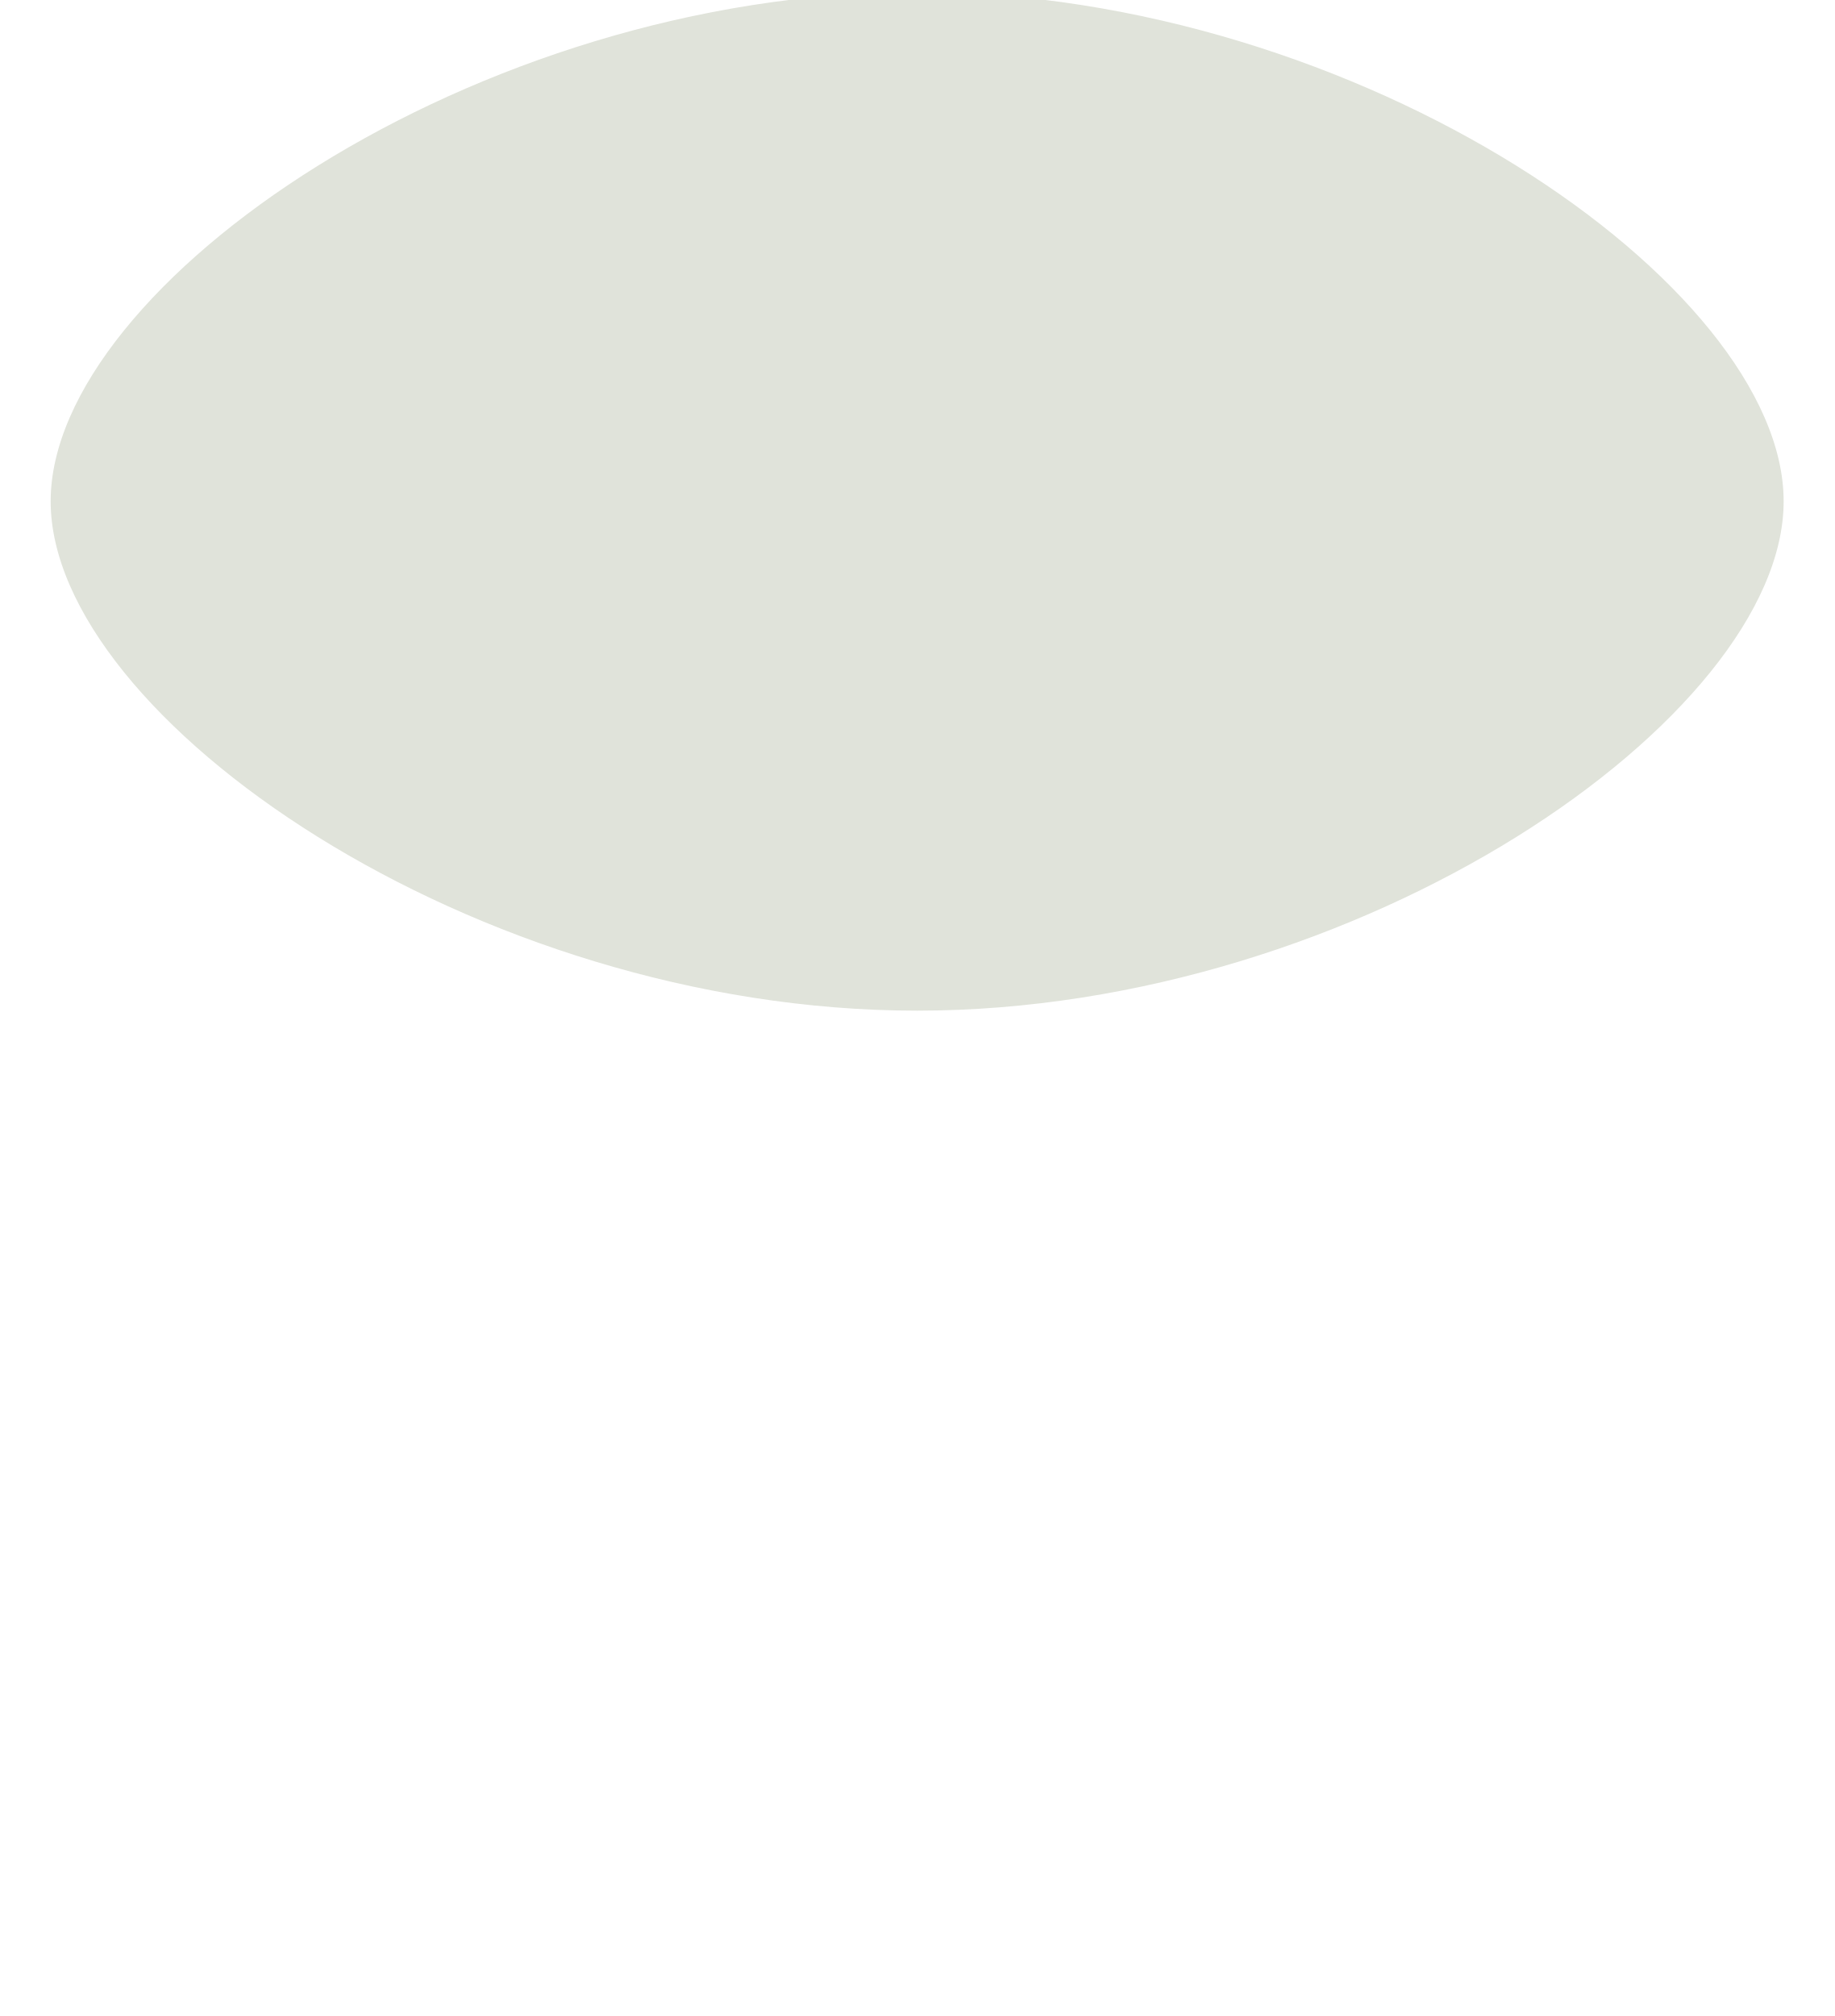
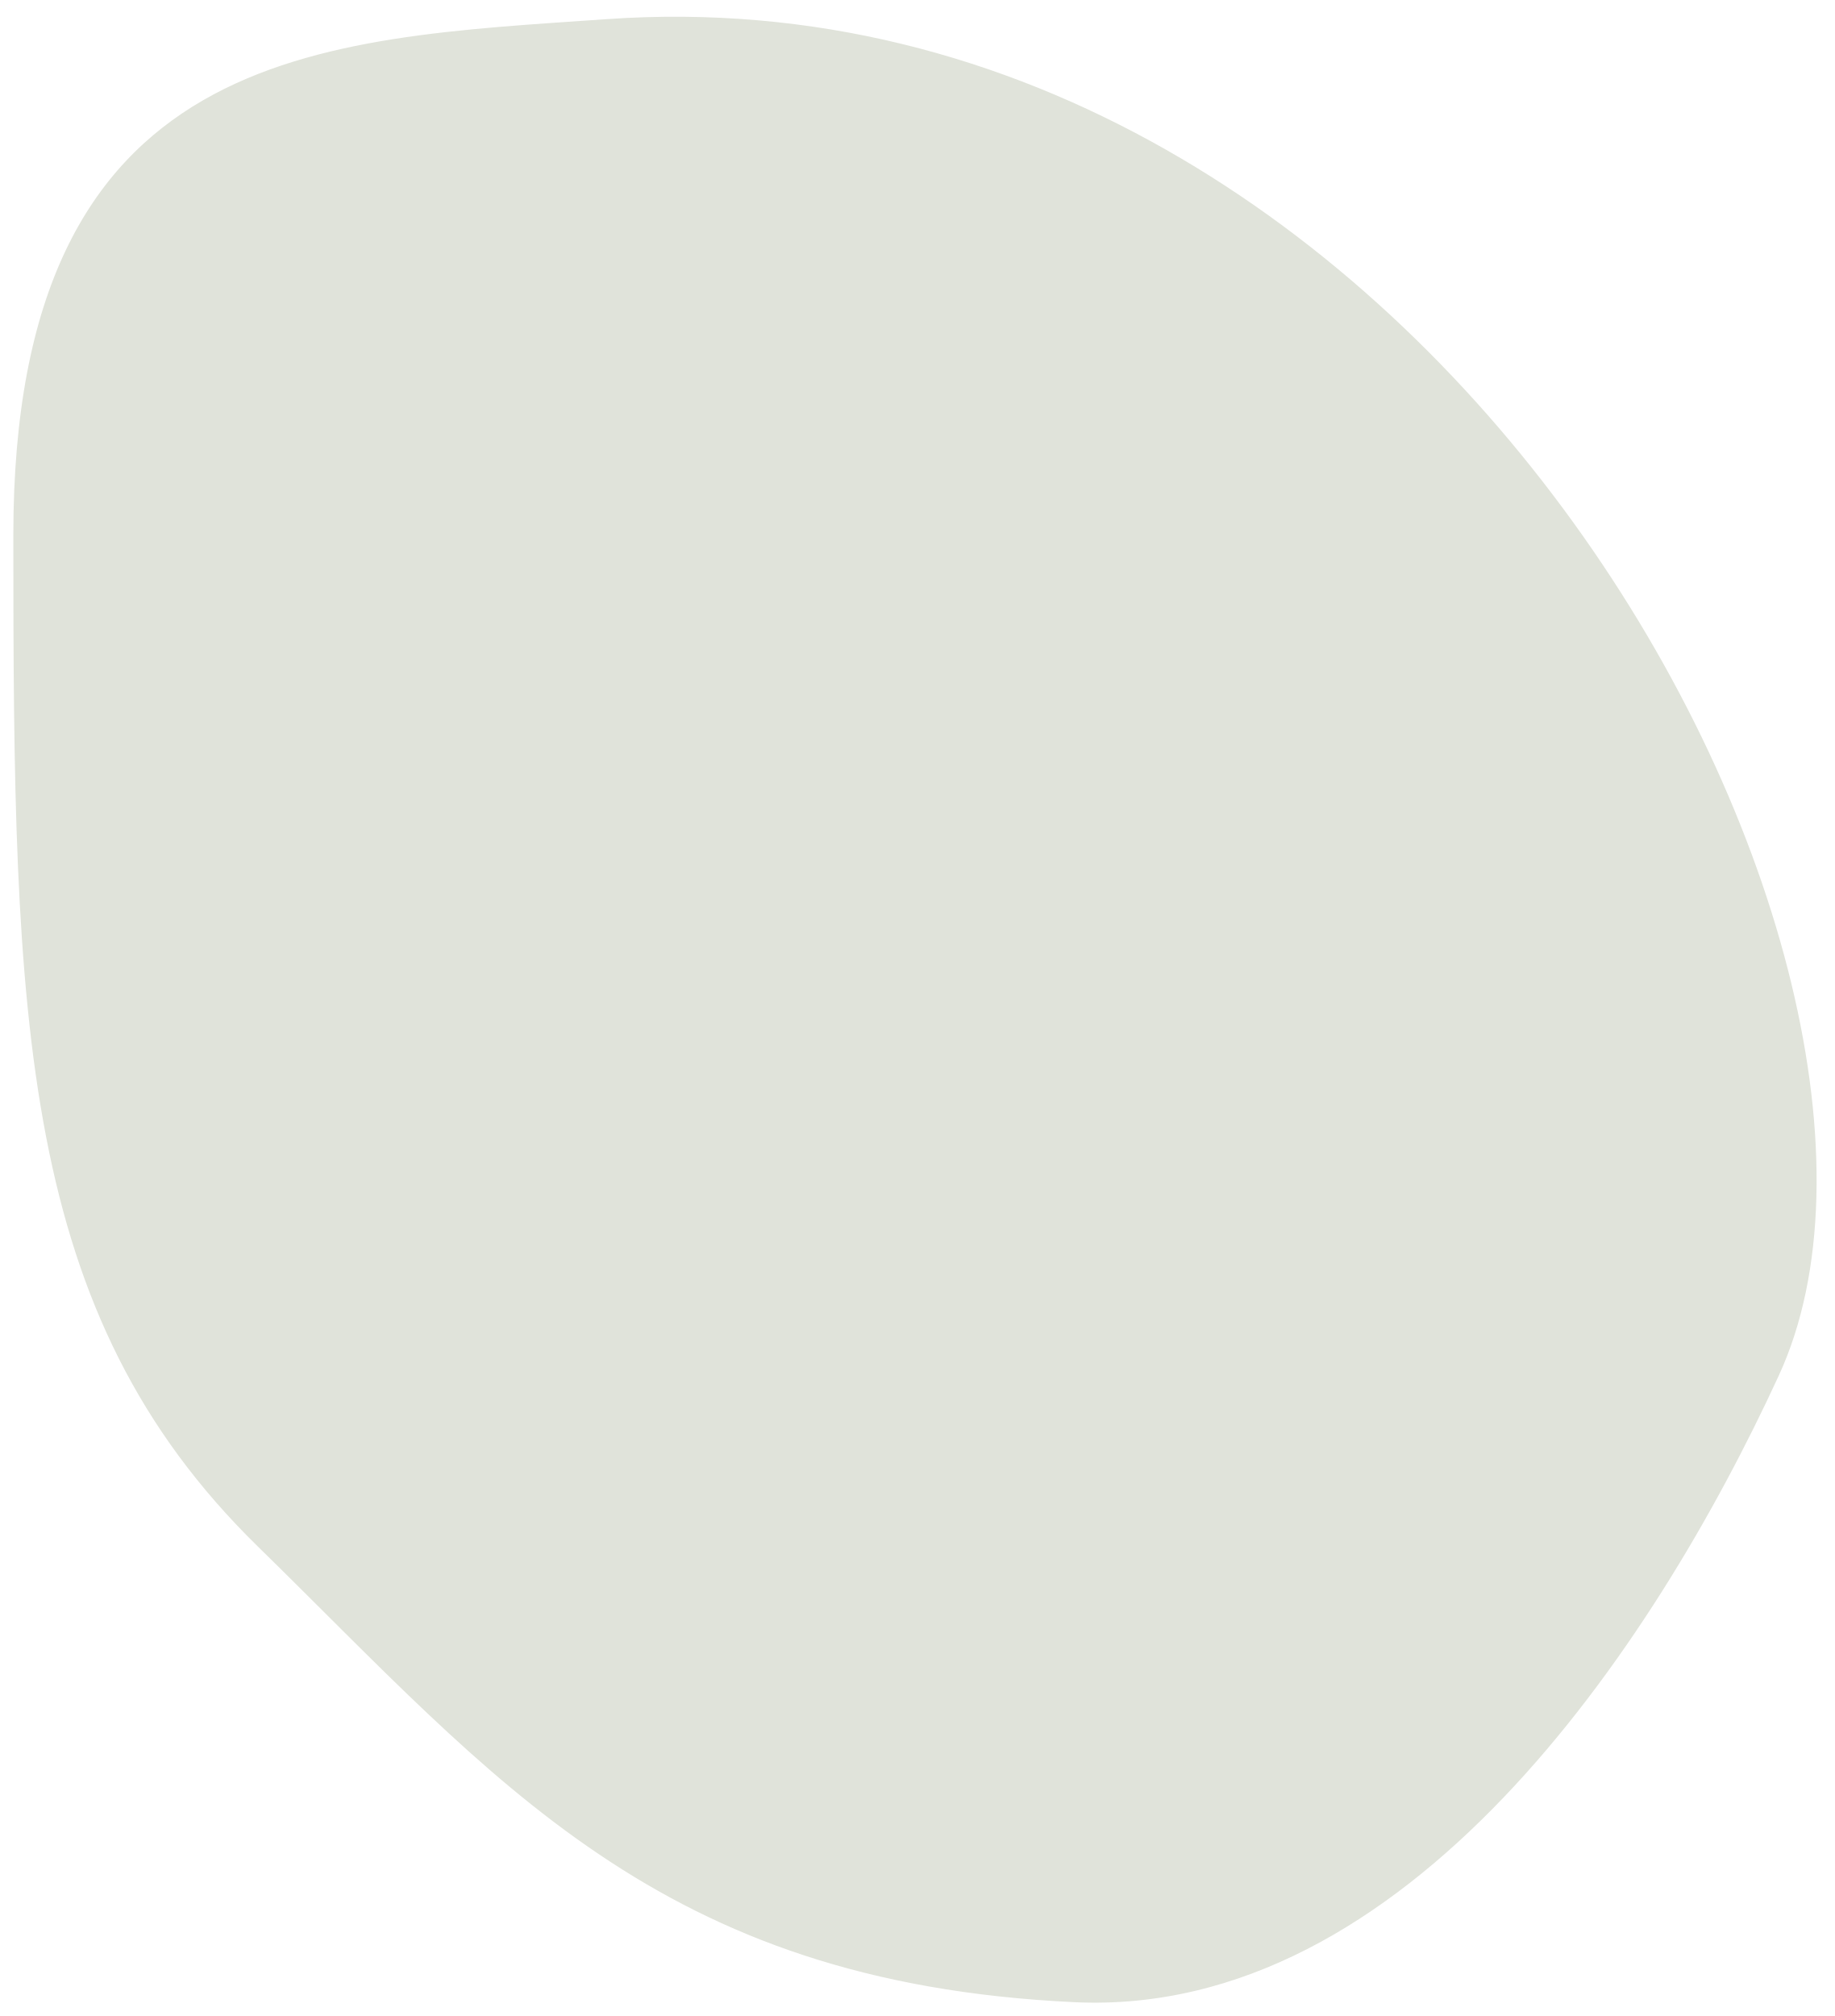
<svg xmlns="http://www.w3.org/2000/svg" width="344" height="378" viewBox="0 0 344 378" fill="none">
-   <path d="M172 189C255 189 334 134 334 94C334 54 255 -1 172 -1C89 -1 10 54 10 94C10 134 89 189 172 189Z" fill="#E0E3DA" stroke="#E0E3DA" strokeWidth="6">
-     <animate attributeName="d" values="         M172 189C255 189 334 134 334 94C334 54 255 -1 172 -1C89 -1 10 54 10 94C10 134 89 189 172 189Z;         M172 189C250 180 330 130 330 90C330 50 250 0 172 0C94 0 14 50 14 90C14 130 94 180 172 189Z;         M172 189C255 189 334 134 334 94C334 54 255 -1 172 -1C89 -1 10 54 10 94C10 134 89 189 172 189Z;         M172 189C240 180 320 130 320 90C320 50 240 0 172 0C104 0 24 50 24 90C24 130 104 180 172 189Z;         M172 189C255 189 334 134 334 94C334 54 255 -1 172 -1C89 -1 10 54 10 94C10 134 89 189 172 189Z" dur="6s" repeatCount="indefinite" />
+   <path d="M3 100.329C3 8.649 60.256 7.848 113.818 4.088C268.501 -6.771 368.237 181.518 333.145 257.69C309.485 309.047 263.353 377.802 201.549 374.912C123.515 371.263 93.328 333.245 48.712 289.618C4.097 245.991 3 192.009 3 100.329Z" fill="#E0E3DA" stroke="#E0E3DA" strokeWidth="6">
+     <animate attributeName="d" values="         M3 100.329C3 8.649 60.256 7.848 113.818 4.088C268.501 -6.771 368.237 181.518 333.145 257.69C309.485 309.047 263.353 377.802 201.549 374.912C123.515 371.263 93.328 333.245 48.712 289.618C4.097 245.991 3 192.009 3 100.329Z;         M10 110C10 20 80 30 123.818 20C200 -10 368 170 333.145 260C309 330 263 390 201.549 380C130 360 100 320 50 260C10 210 10 150 10 110Z;         M3 100.329C3 8.649 60.256 7.848 113.818 4.088C268.501 -6.771 368.237 181.518 333.145 257.69C309.485 309.047 263.353 377.802 201.549 374.912C123.515 371.263 93.328 333.245 48.712 289.618C4.097 245.991 3 192.009 3 100.329Z;         M5 120C5 15 75 35 110 25C175 -5 365 150 325 240C305 315 265 385 200 375C135 355 105 315 55 255C15 200 5 160 5 120Z;         M3 100.329C3 8.649 60.256 7.848 113.818 4.088C268.501 -6.771 368.237 181.518 333.145 257.69C309.485 309.047 263.353 377.802 201.549 374.912C123.515 371.263 93.328 333.245 48.712 289.618C4.097 245.991 3 192.009 3 100.329Z" dur="6s" repeatCount="indefinite" />
  </path>
</svg>
